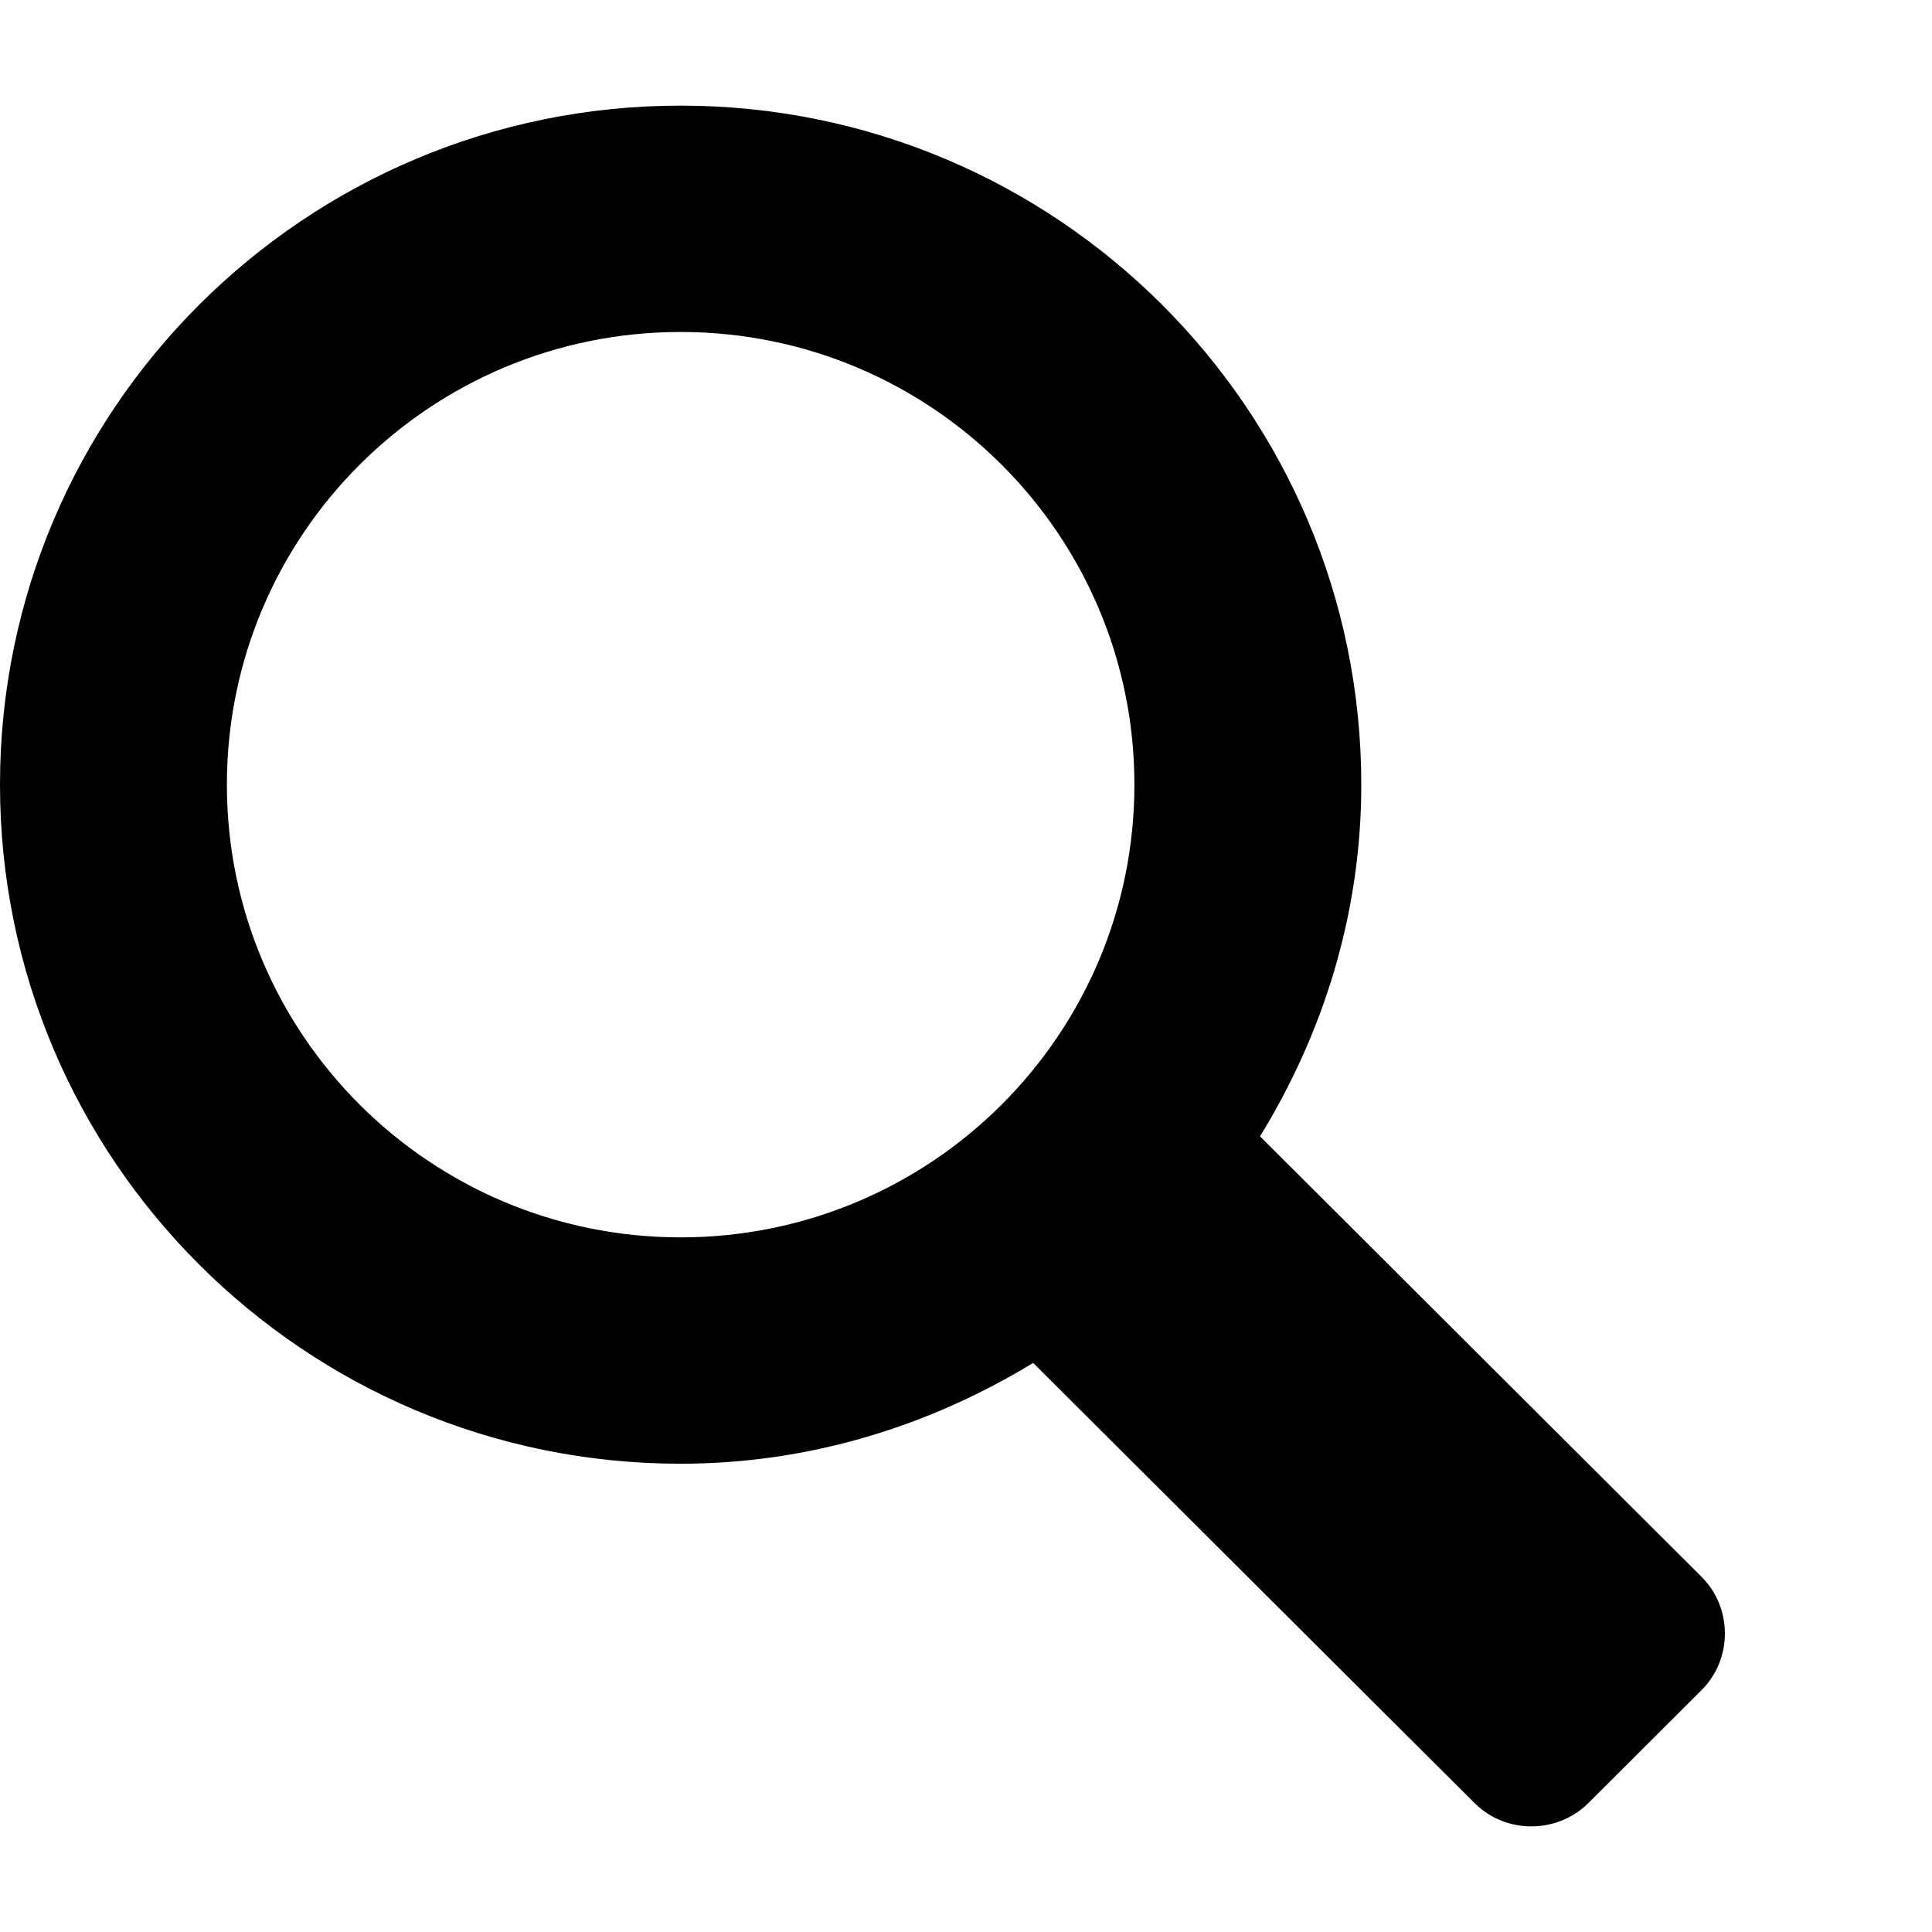
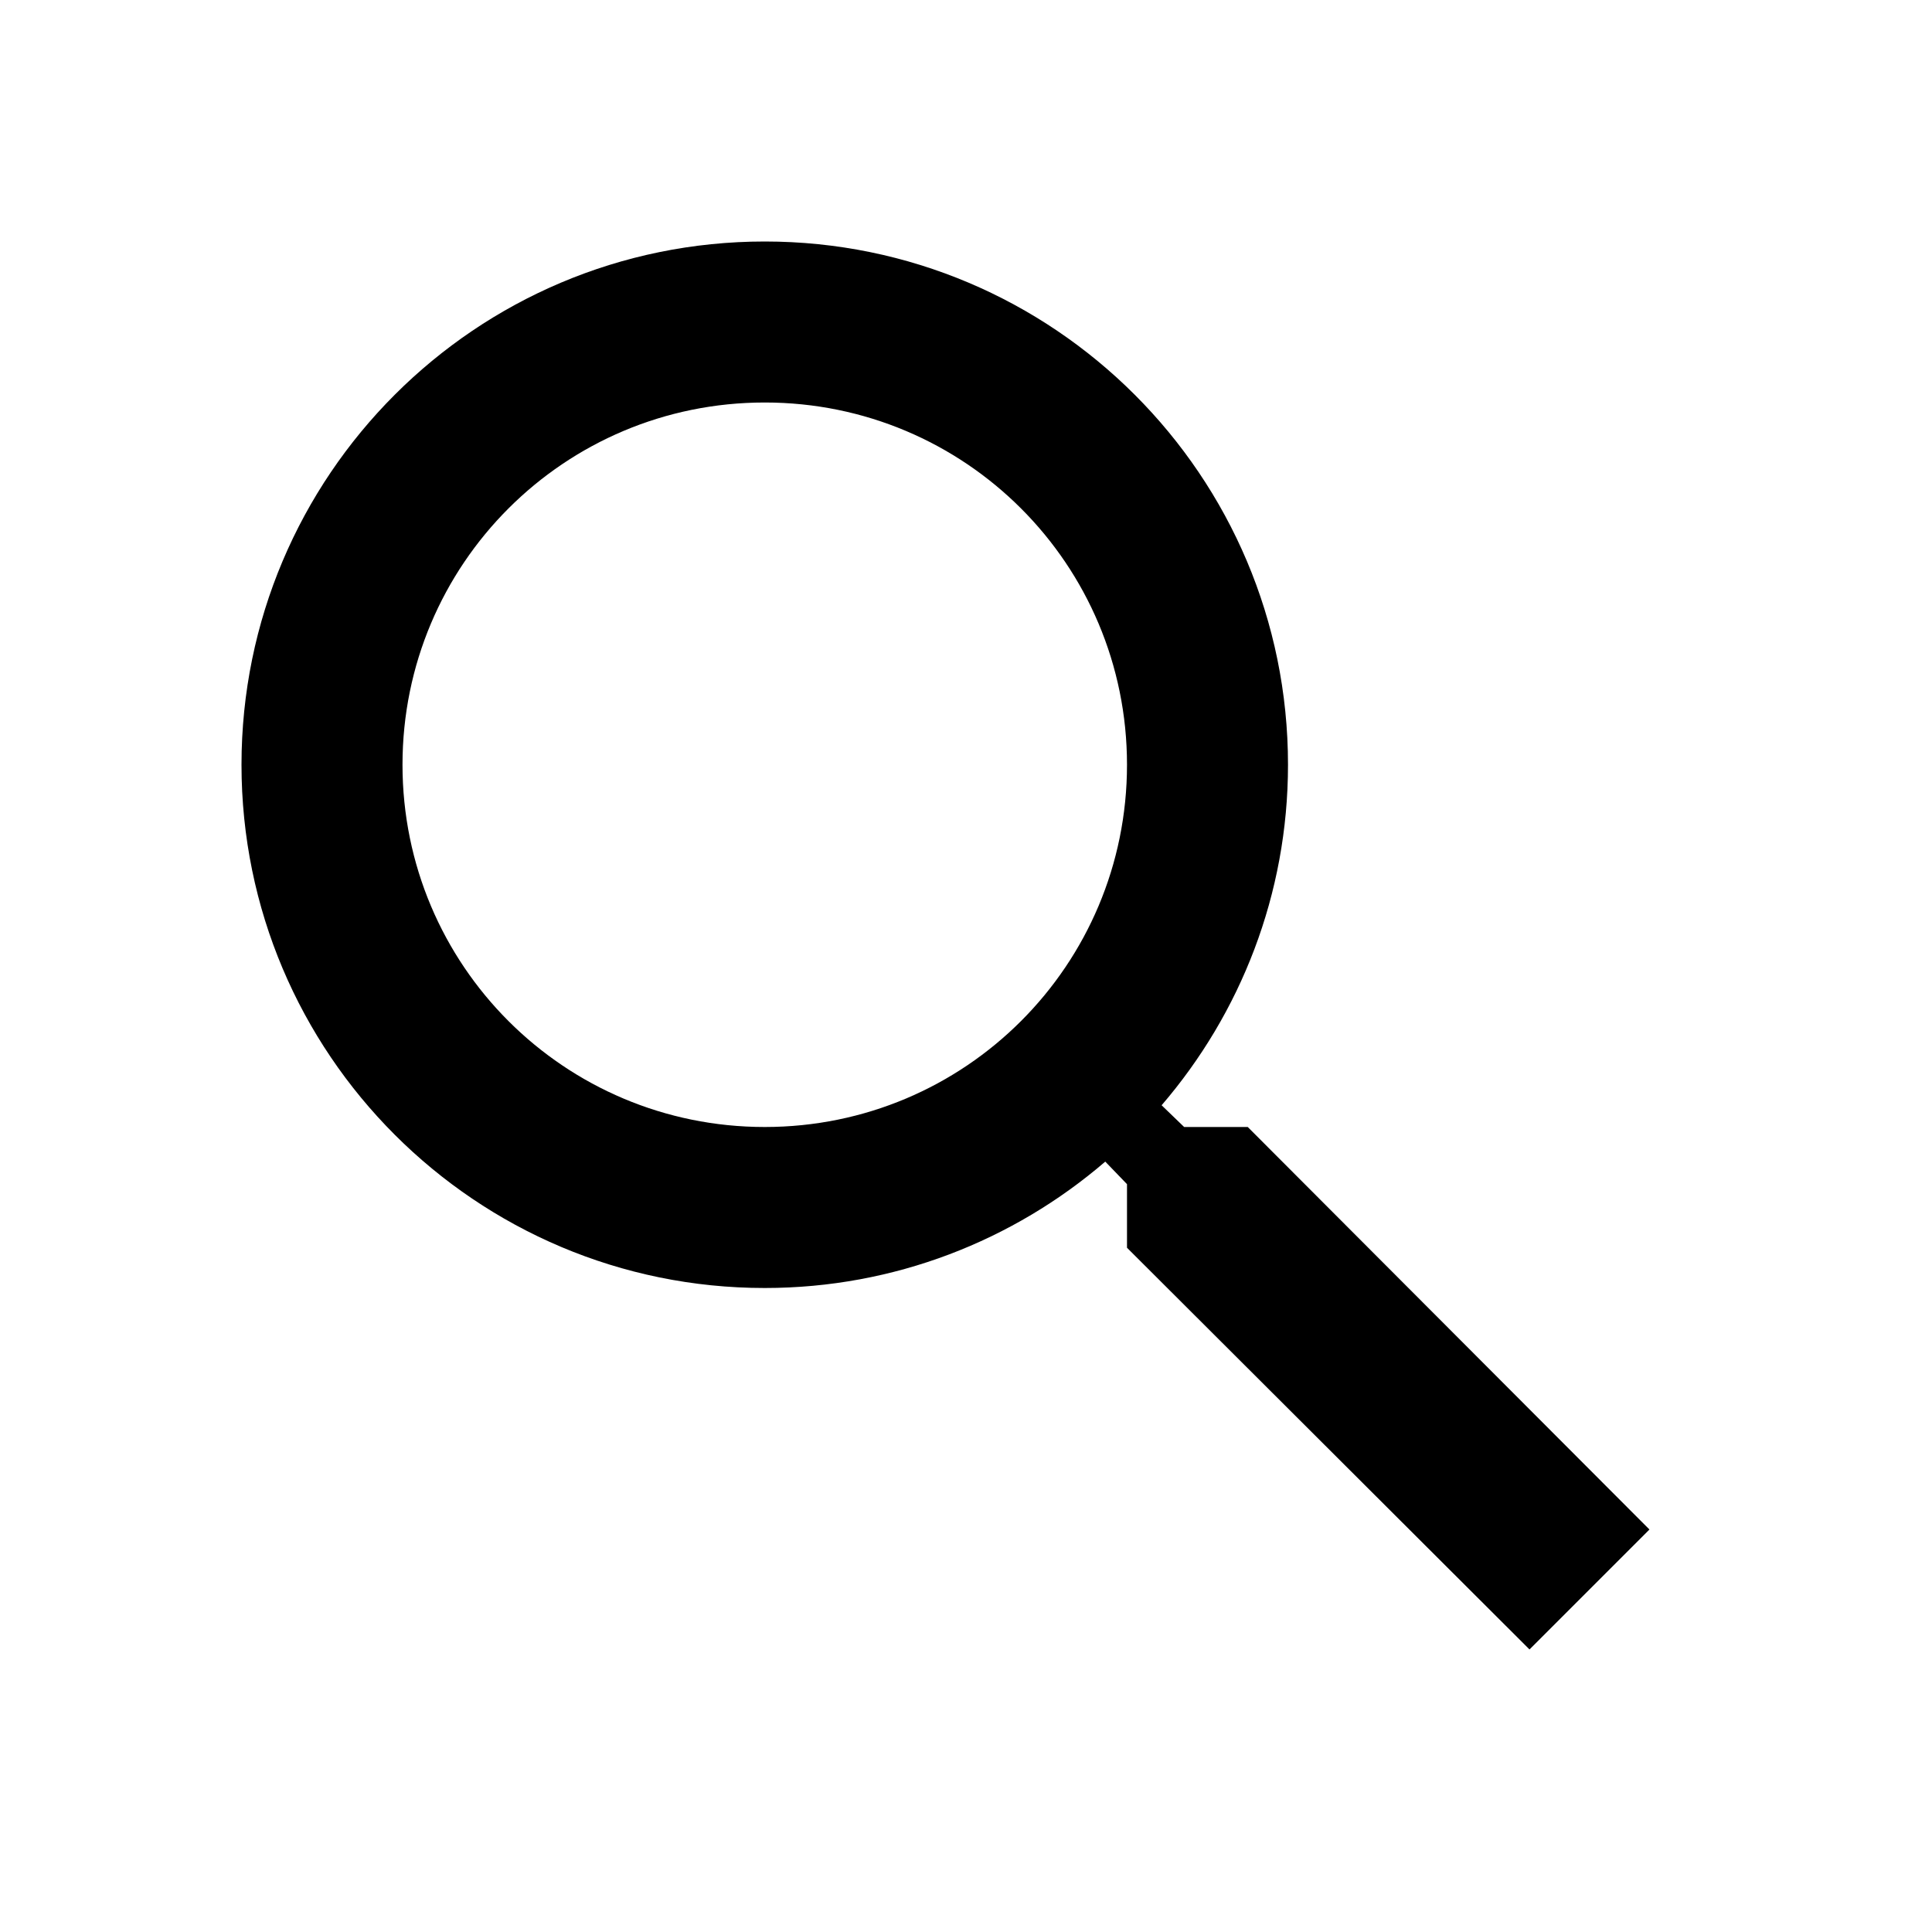
- <svg xmlns="http://www.w3.org/2000/svg" viewBox="0 0 675 675" width="30px" height="30px">
-   <path fill="none" d="M-1-1h677v677H-1z" />
-   <path stroke="null" d="M594.508 550.934L440.23 397.019c22.023-35.873 35.376-77.672 35.376-122.869 0-130.998-106.516-237.244-237.803-237.244C106.497 36.905 0 143.152 0 274.149 0 405.127 106.497 511.393 237.803 511.393c45.304 0 87.202-13.322 123.159-35.216l154.278 153.838c10.837 10.812 28.796 10.735 39.634 0l39.634-39.541c10.837-10.812 10.837-28.729 0-39.541zm-356.705-118.622c-87.551 0-158.535-70.818-158.535-158.163s70.985-158.163 158.535-158.163 158.535 70.818 158.535 158.163-70.985 158.163-158.535 158.163z" />
+ <svg xmlns="http://www.w3.org/2000/svg" focusable="false" width="30px" height="30px" viewBox="0 0 24 24">
+   <path d="M15.5 14h-.79l-.28-.27C15.41 12.59 16 11.11 16 9.5 16 5.91 13.09 3 9.5 3S3 5.91 3 9.5 5.91 16 9.5 16c1.61 0 3.09-.59 4.23-1.57l.27.28v.79l5 4.99L20.49 19l-4.99-5zm-6 0C7.01 14 5 11.99 5 9.5S7.01 5 9.5 5 14 7.01 14 9.5 11.99 14 9.5 14z">
+   </path>
</svg>
